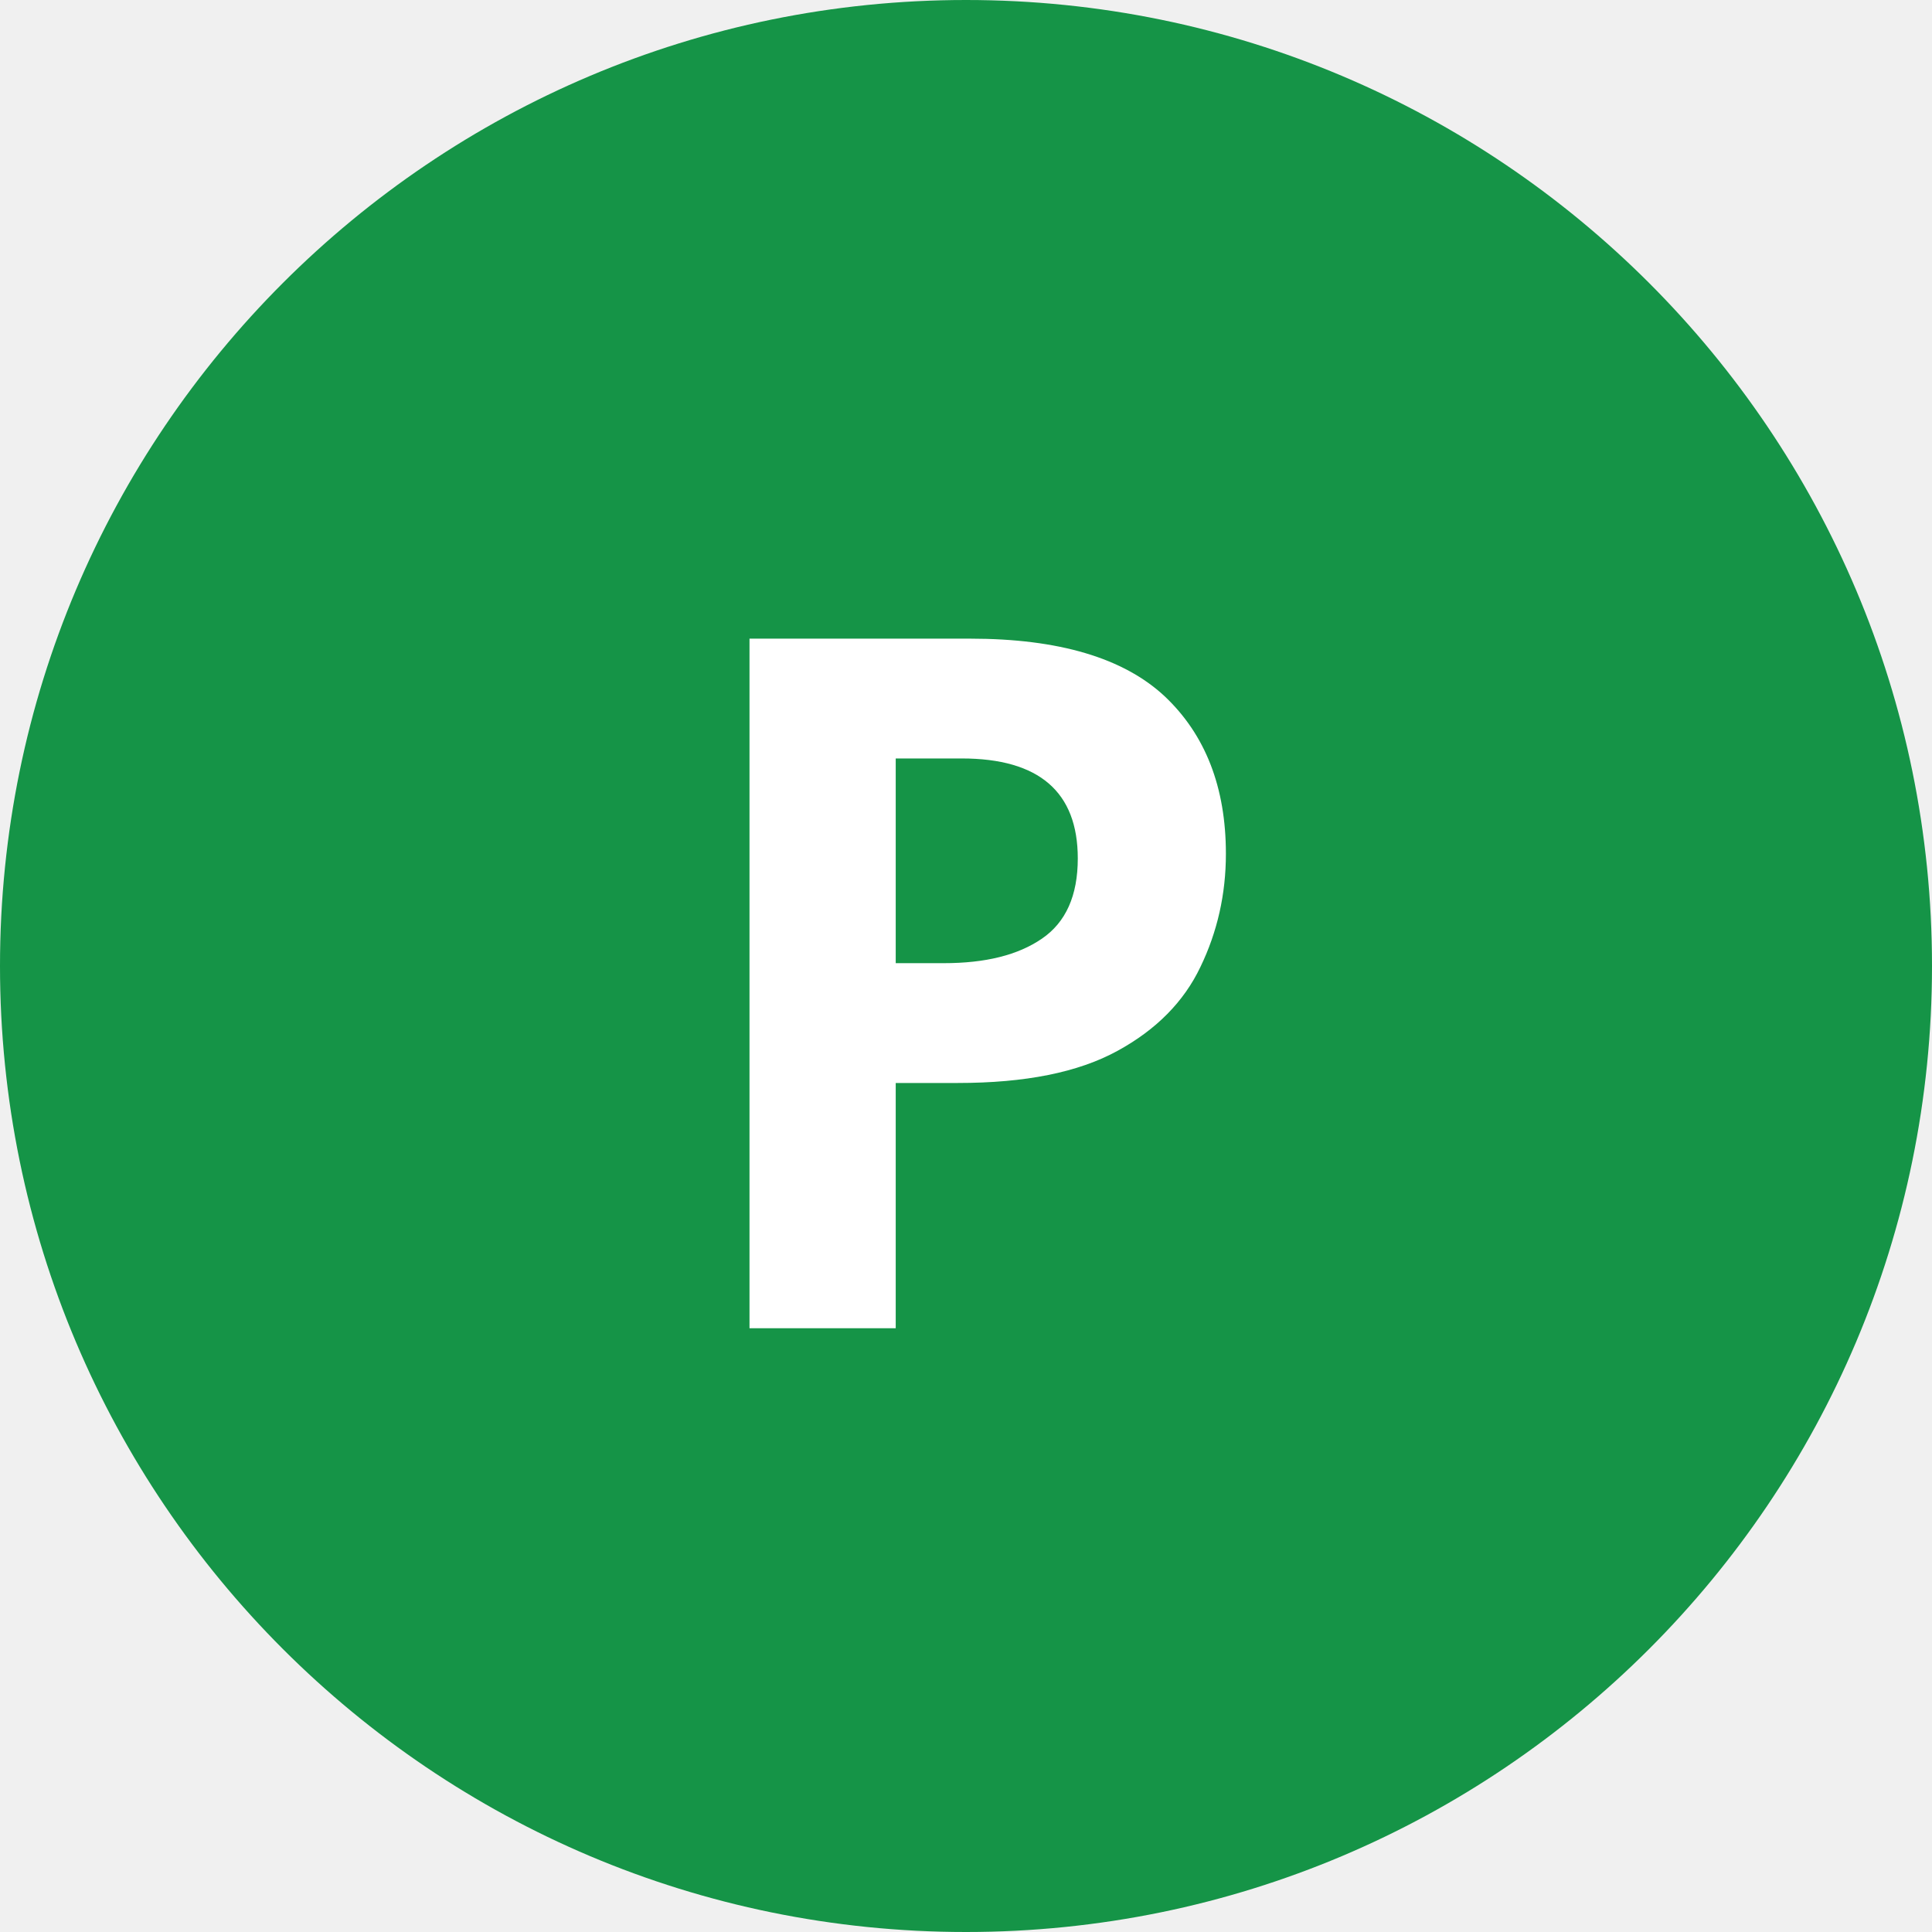
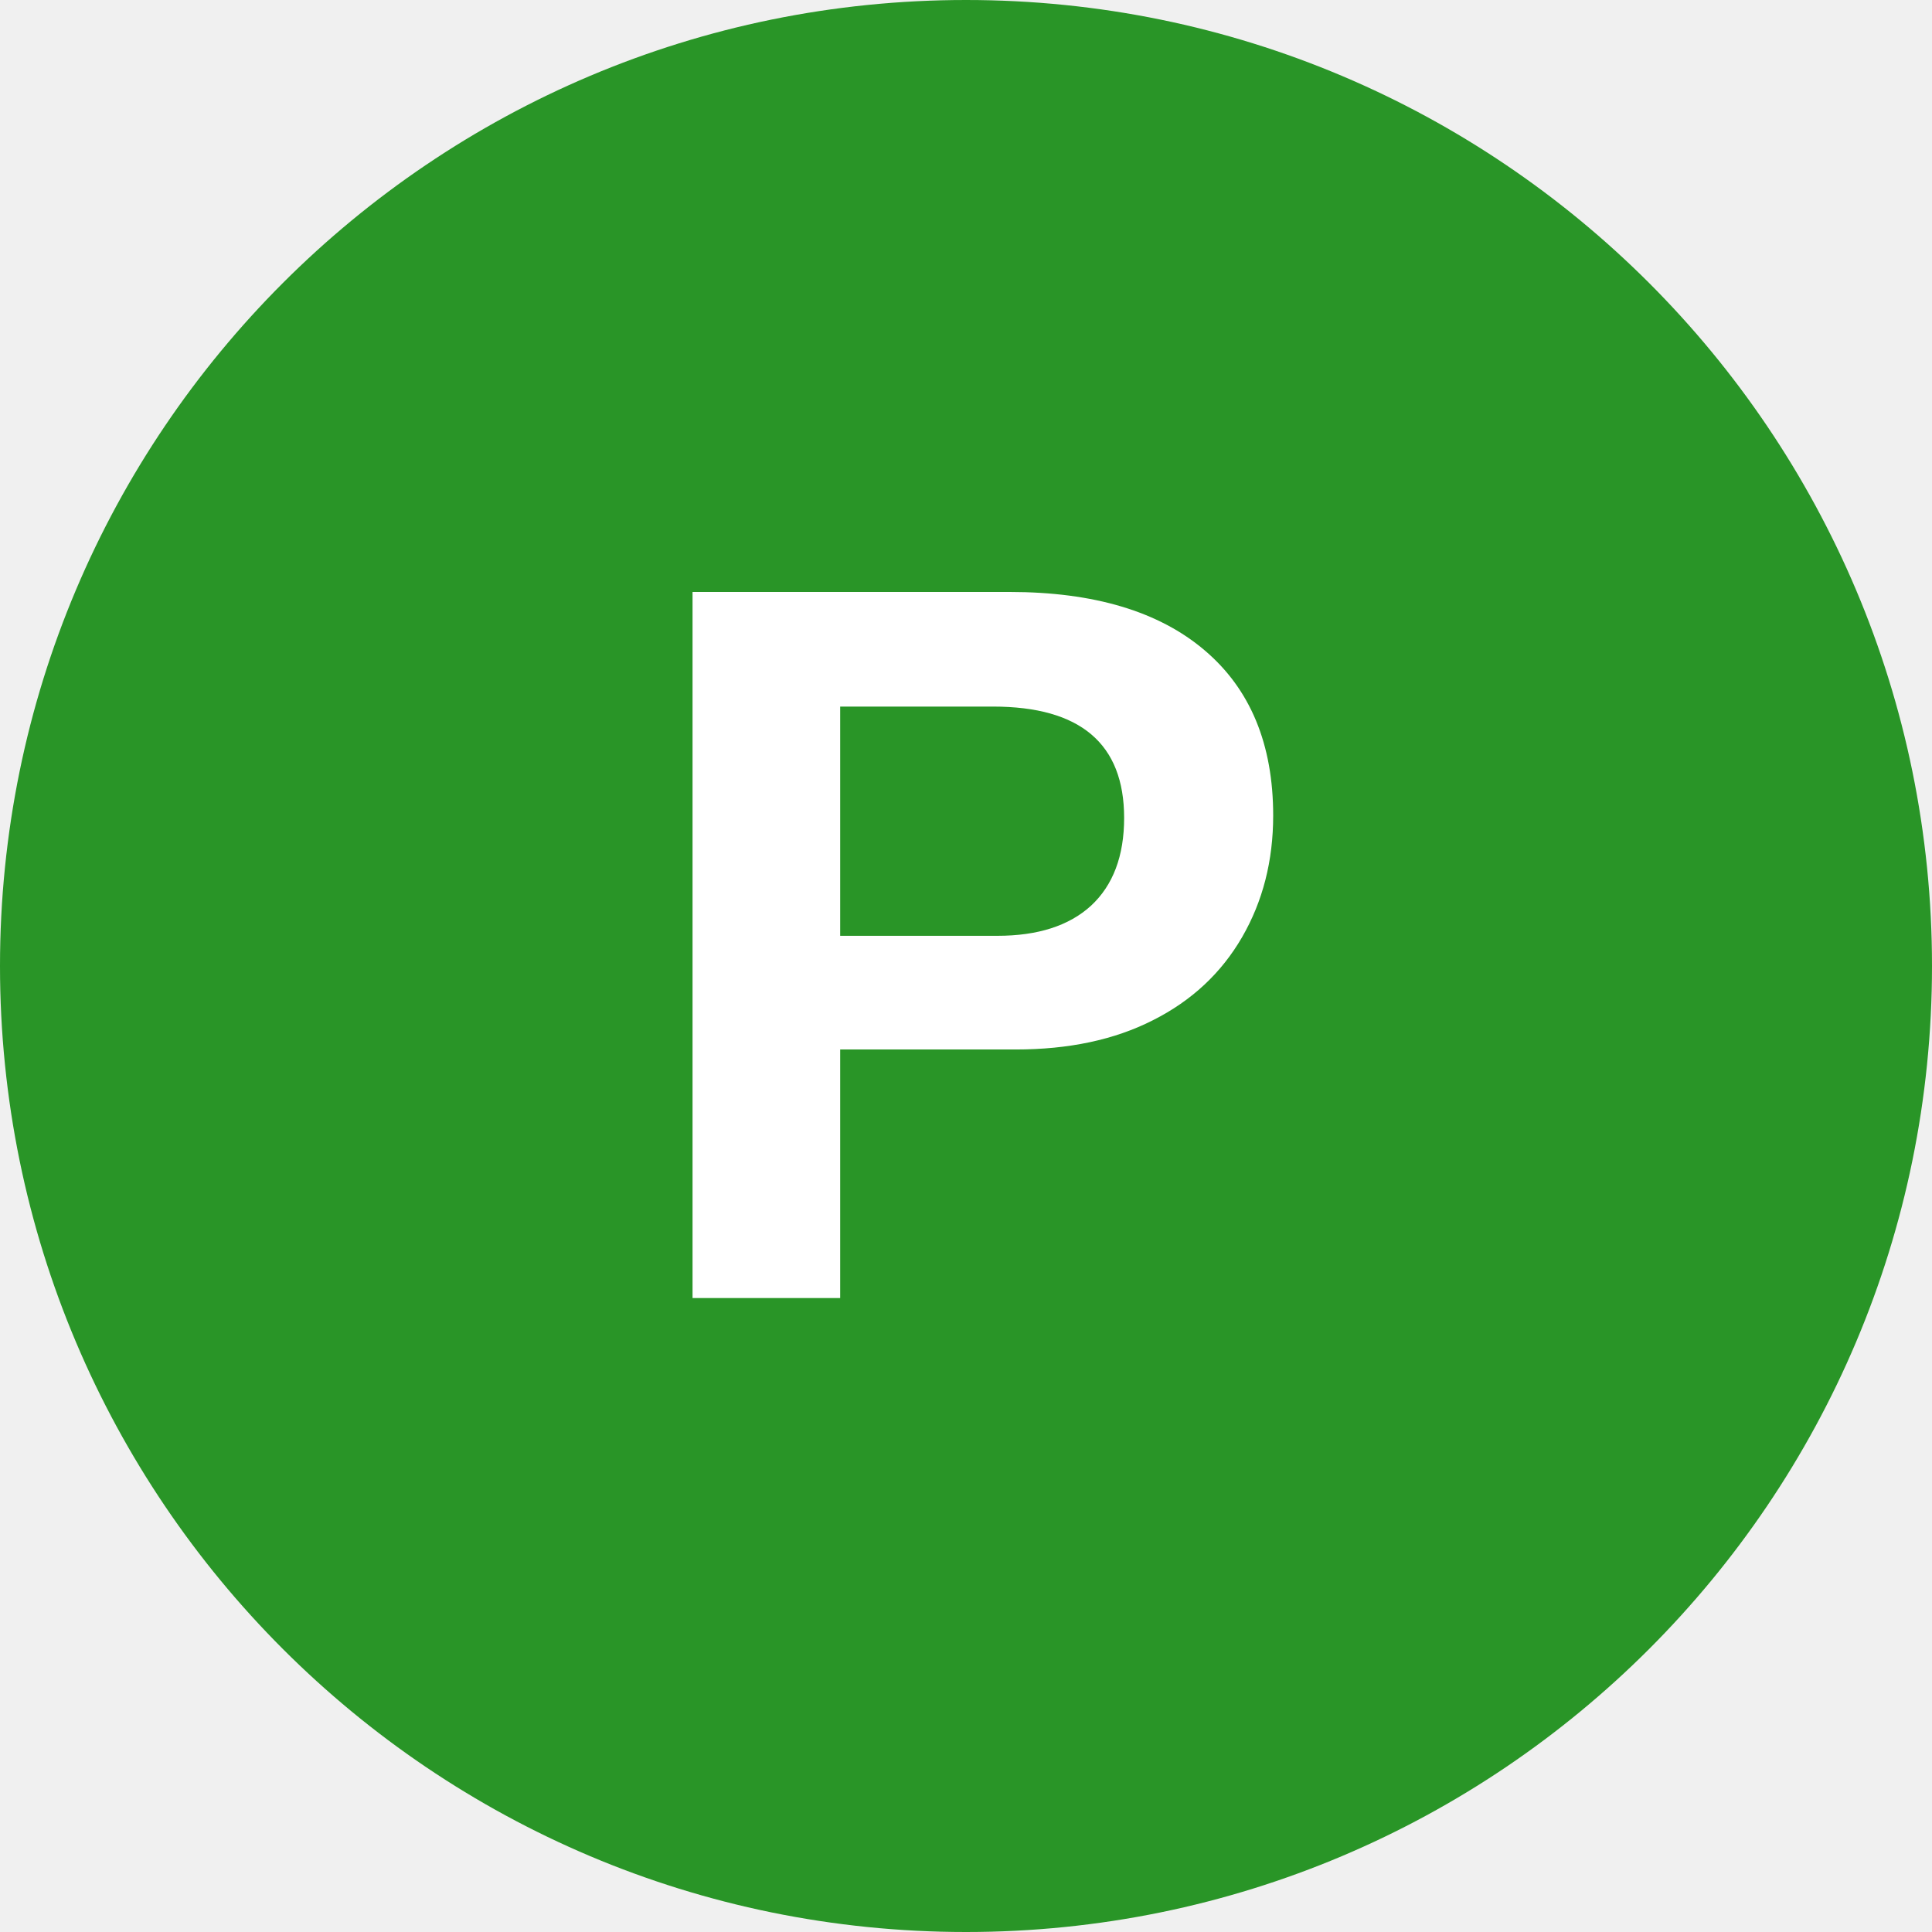
- <svg xmlns="http://www.w3.org/2000/svg" viewBox="0 0 32 32">
-   <circle cx="16" cy="16" r="16" fill="#159447" />
-   <text x="16" y="22" font-family="Manrope, sans-serif" font-weight="800" font-size="16" fill="white" text-anchor="middle">P</text>
+ <svg xmlns="http://www.w3.org/2000/svg" viewBox="0 0 64 64">
+   <circle cx="32" cy="32" r="32" fill="#299527" />
+   <text x="32" y="43" font-family="Arial, sans-serif" font-size="34" font-weight="800" fill="#FFFFFF" text-anchor="middle">P</text>
</svg>
